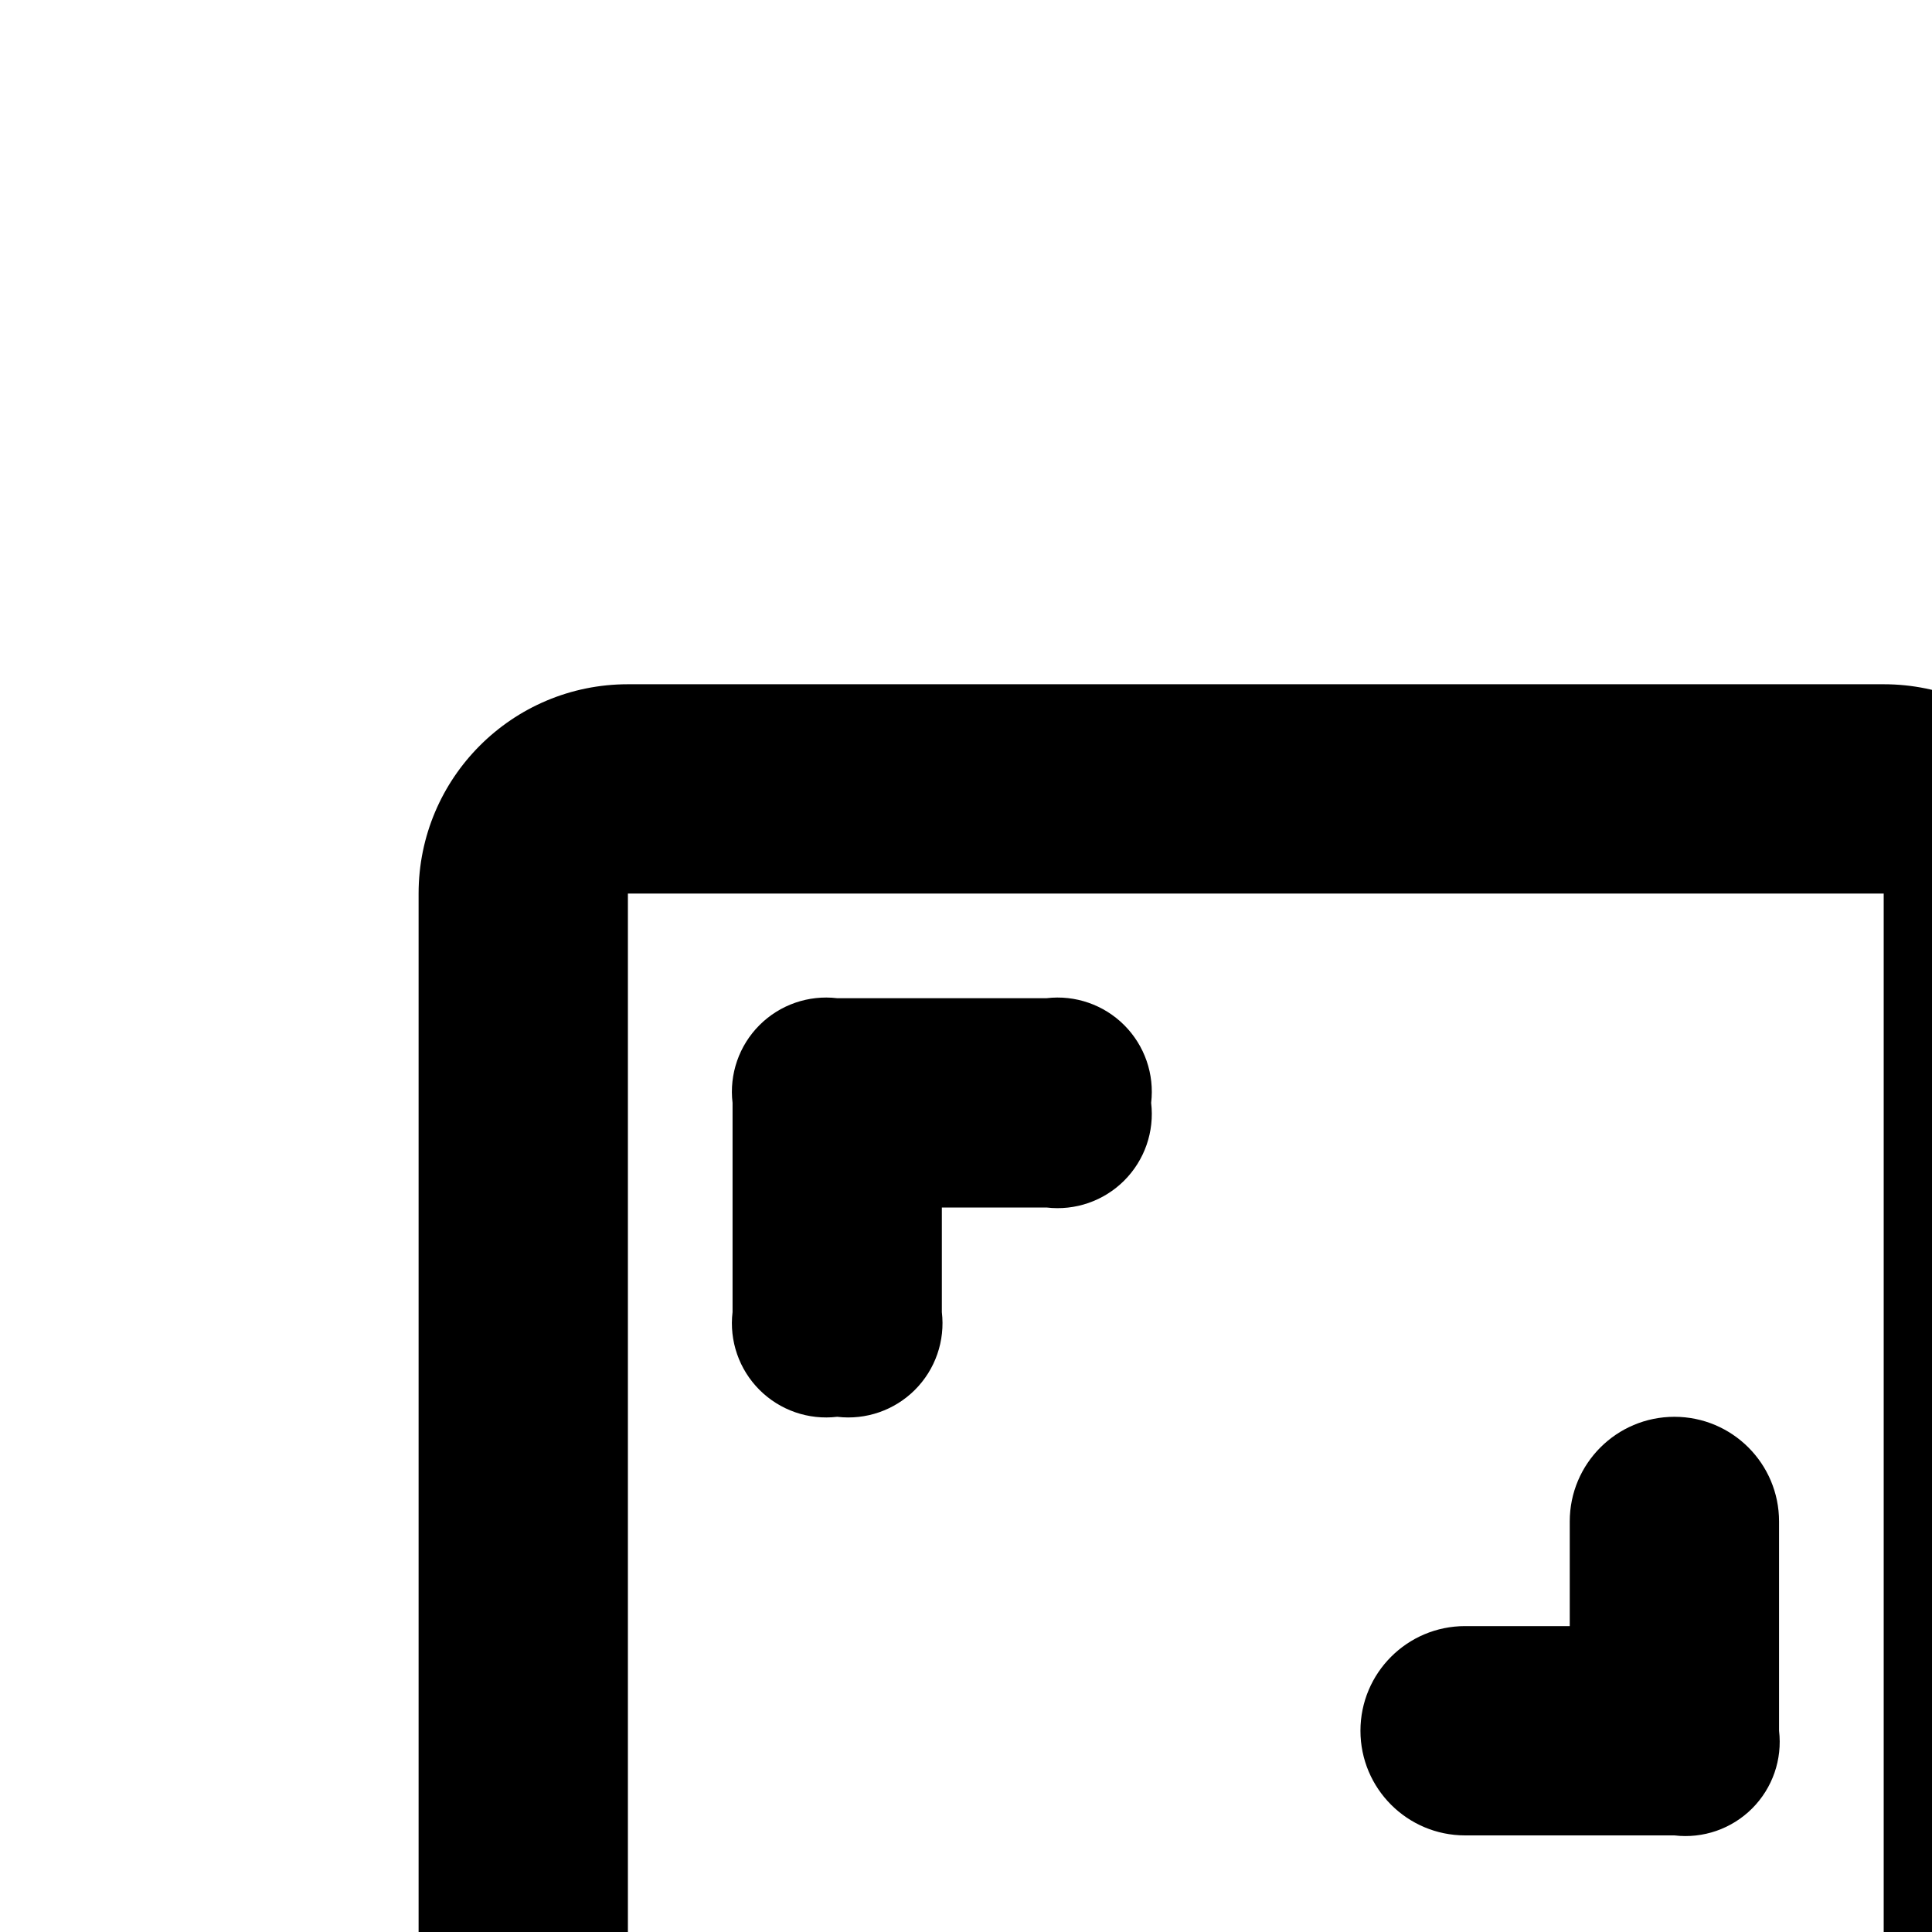
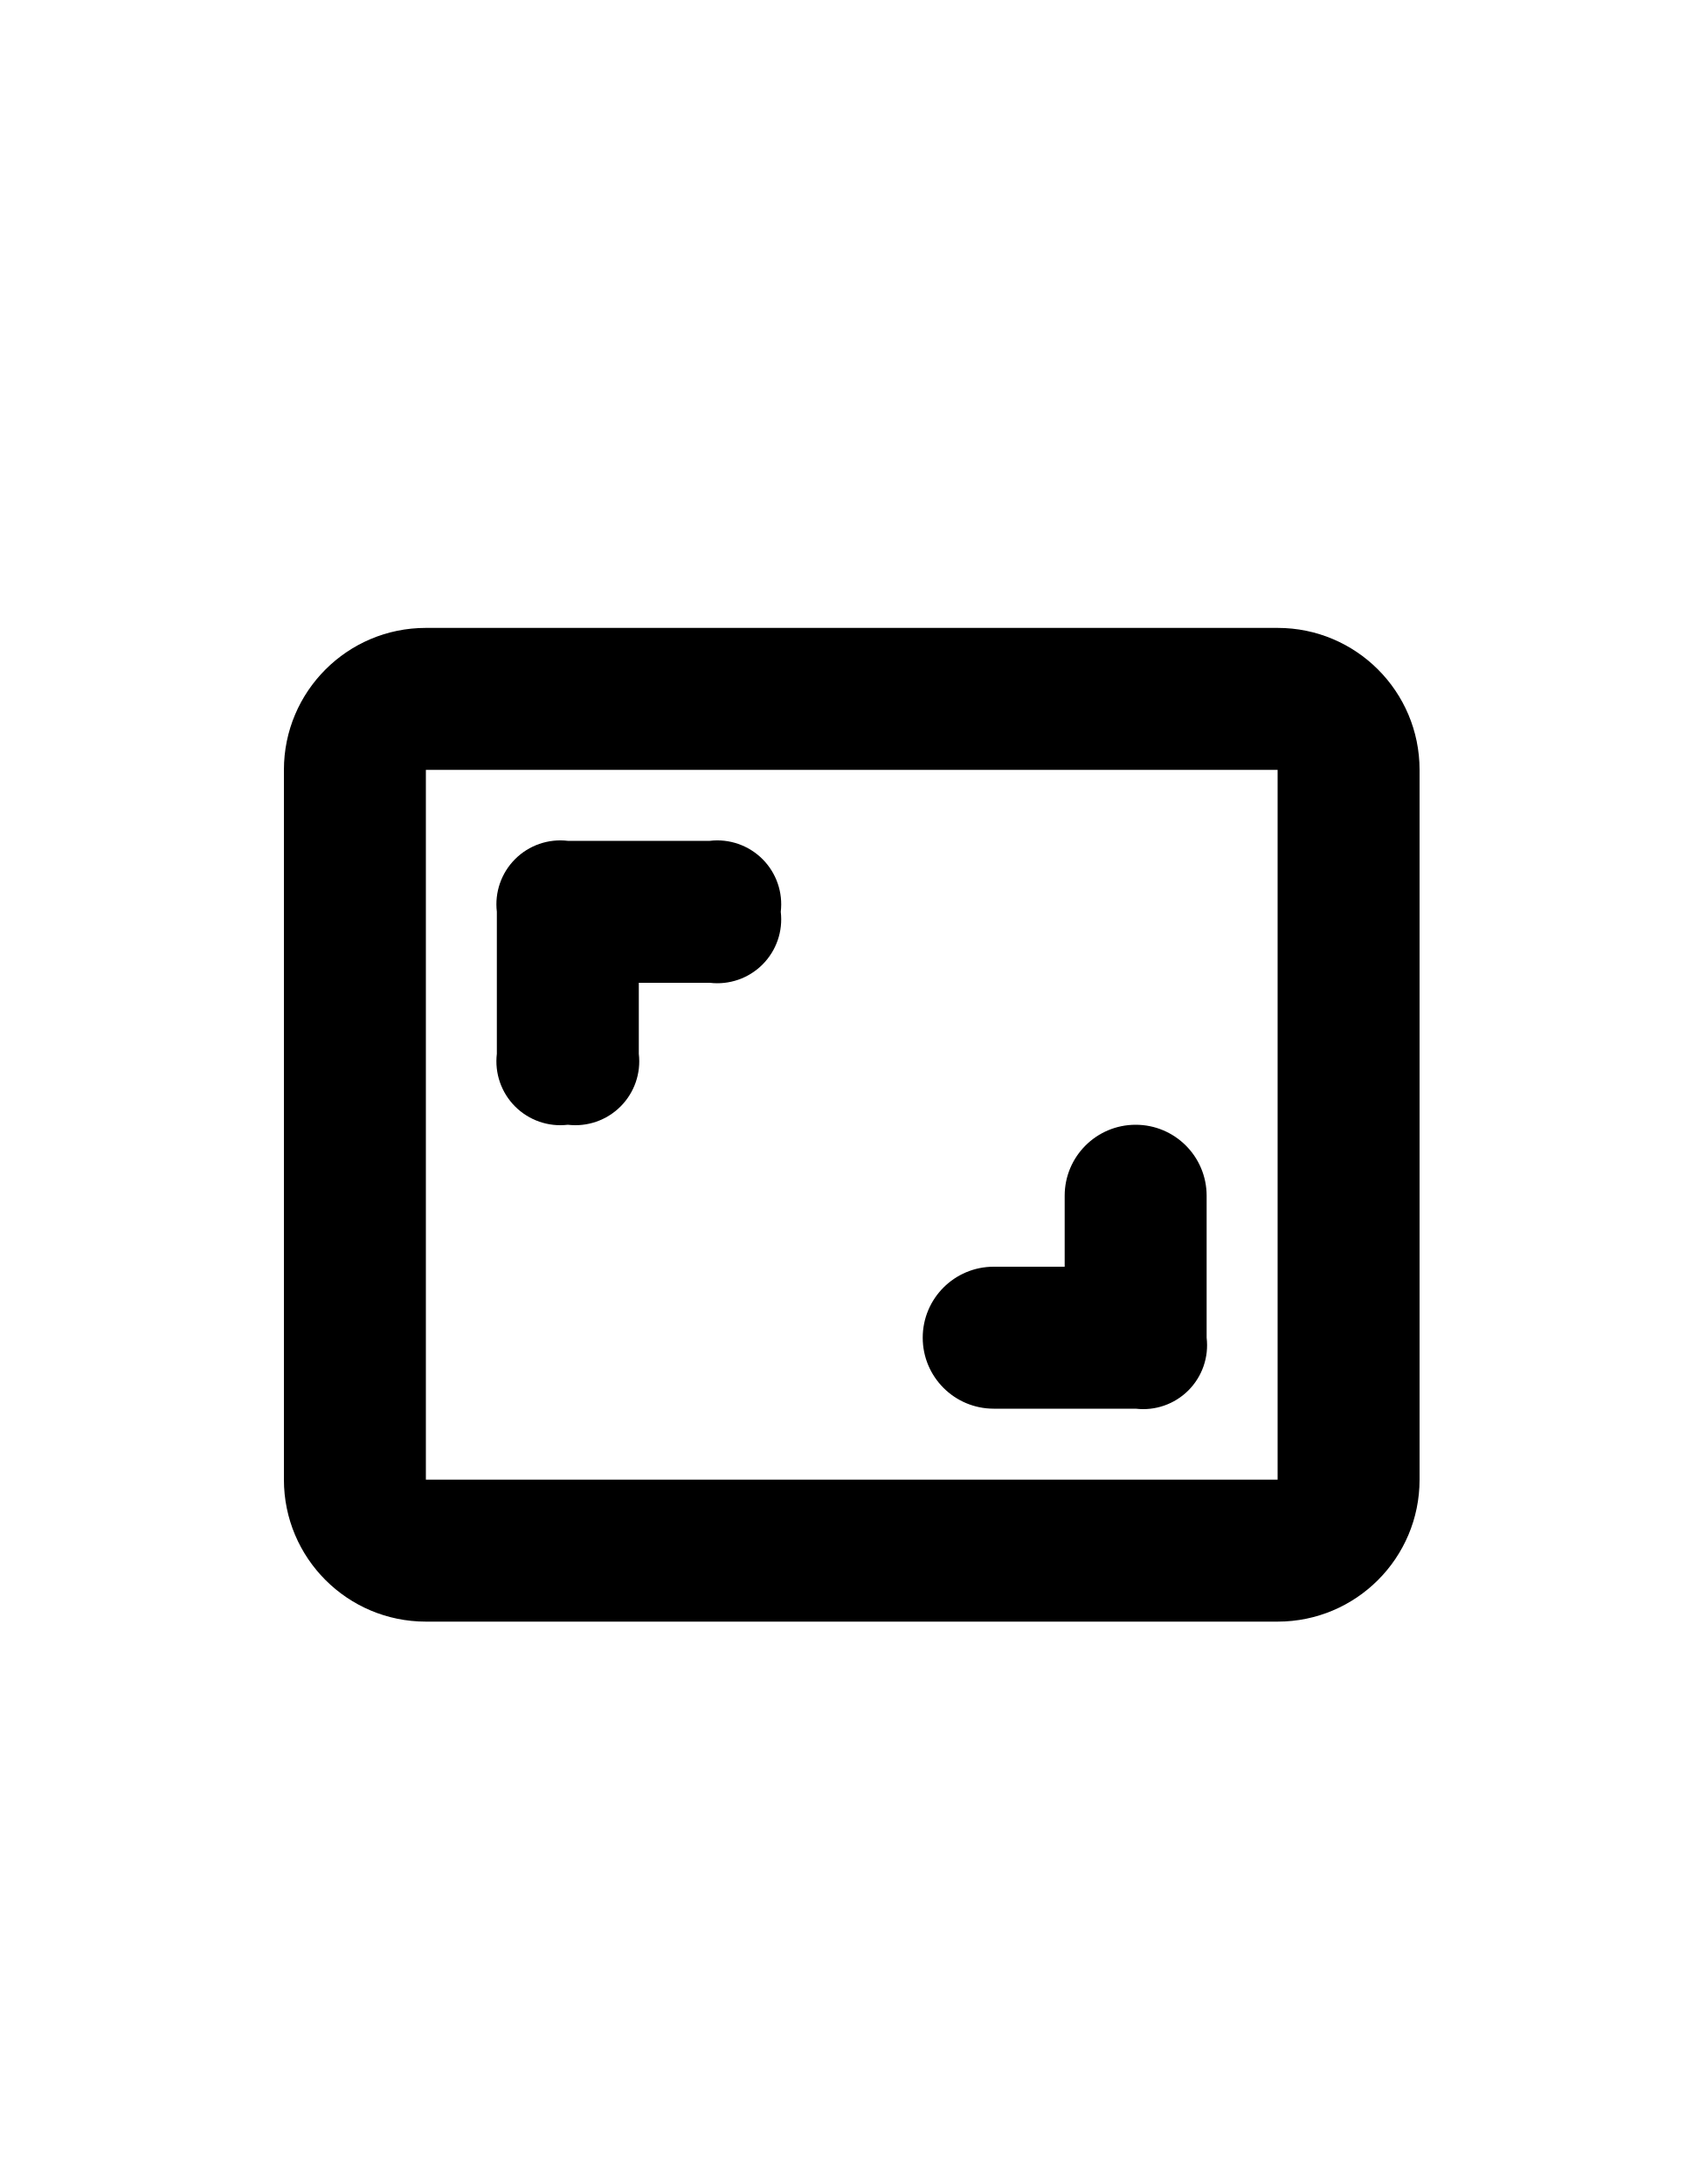
- <svg xmlns="http://www.w3.org/2000/svg" width="24" height="24" viewBox="0 0 24 24" transform="translate(0, 2) scale(1.3, 1.3)">
-   <path class="path_full" d="M9,10v1a.9.9,0,0,1-1,1,.9.9,0,0,1-1-1V9A.9.9,0,0,1,8,8h2a.9.9,0,0,1,1,1,.9.9,0,0,1-1,1Zm6,4V13a1,1,0,0,1,2,0v2a.9.9,0,0,1-1,1H14a1,1,0,0,1,0-2Zm3-7H6V17H18Zm2,0V17a2,2,0,0,1-2,2H6a2,2,0,0,1-2-2V7A2,2,0,0,1,6,5H18A2,2,0,0,1,20,7Z" />
+ <svg xmlns="http://www.w3.org/2000/svg" width="31" height="40" viewBox="0 -5 31 40">
+   <path transform="scale(1.3, 1.3)" class="path_full" d="M9,10v1a.9.9,0,0,1-1,1,.9.9,0,0,1-1-1V9A.9.9,0,0,1,8,8h2a.9.9,0,0,1,1,1,.9.9,0,0,1-1,1Zm6,4V13a1,1,0,0,1,2,0v2a.9.9,0,0,1-1,1H14a1,1,0,0,1,0-2Zm3-7H6V17H18Zm2,0V17a2,2,0,0,1-2,2H6a2,2,0,0,1-2-2V7A2,2,0,0,1,6,5H18A2,2,0,0,1,20,7Z" />
</svg>
